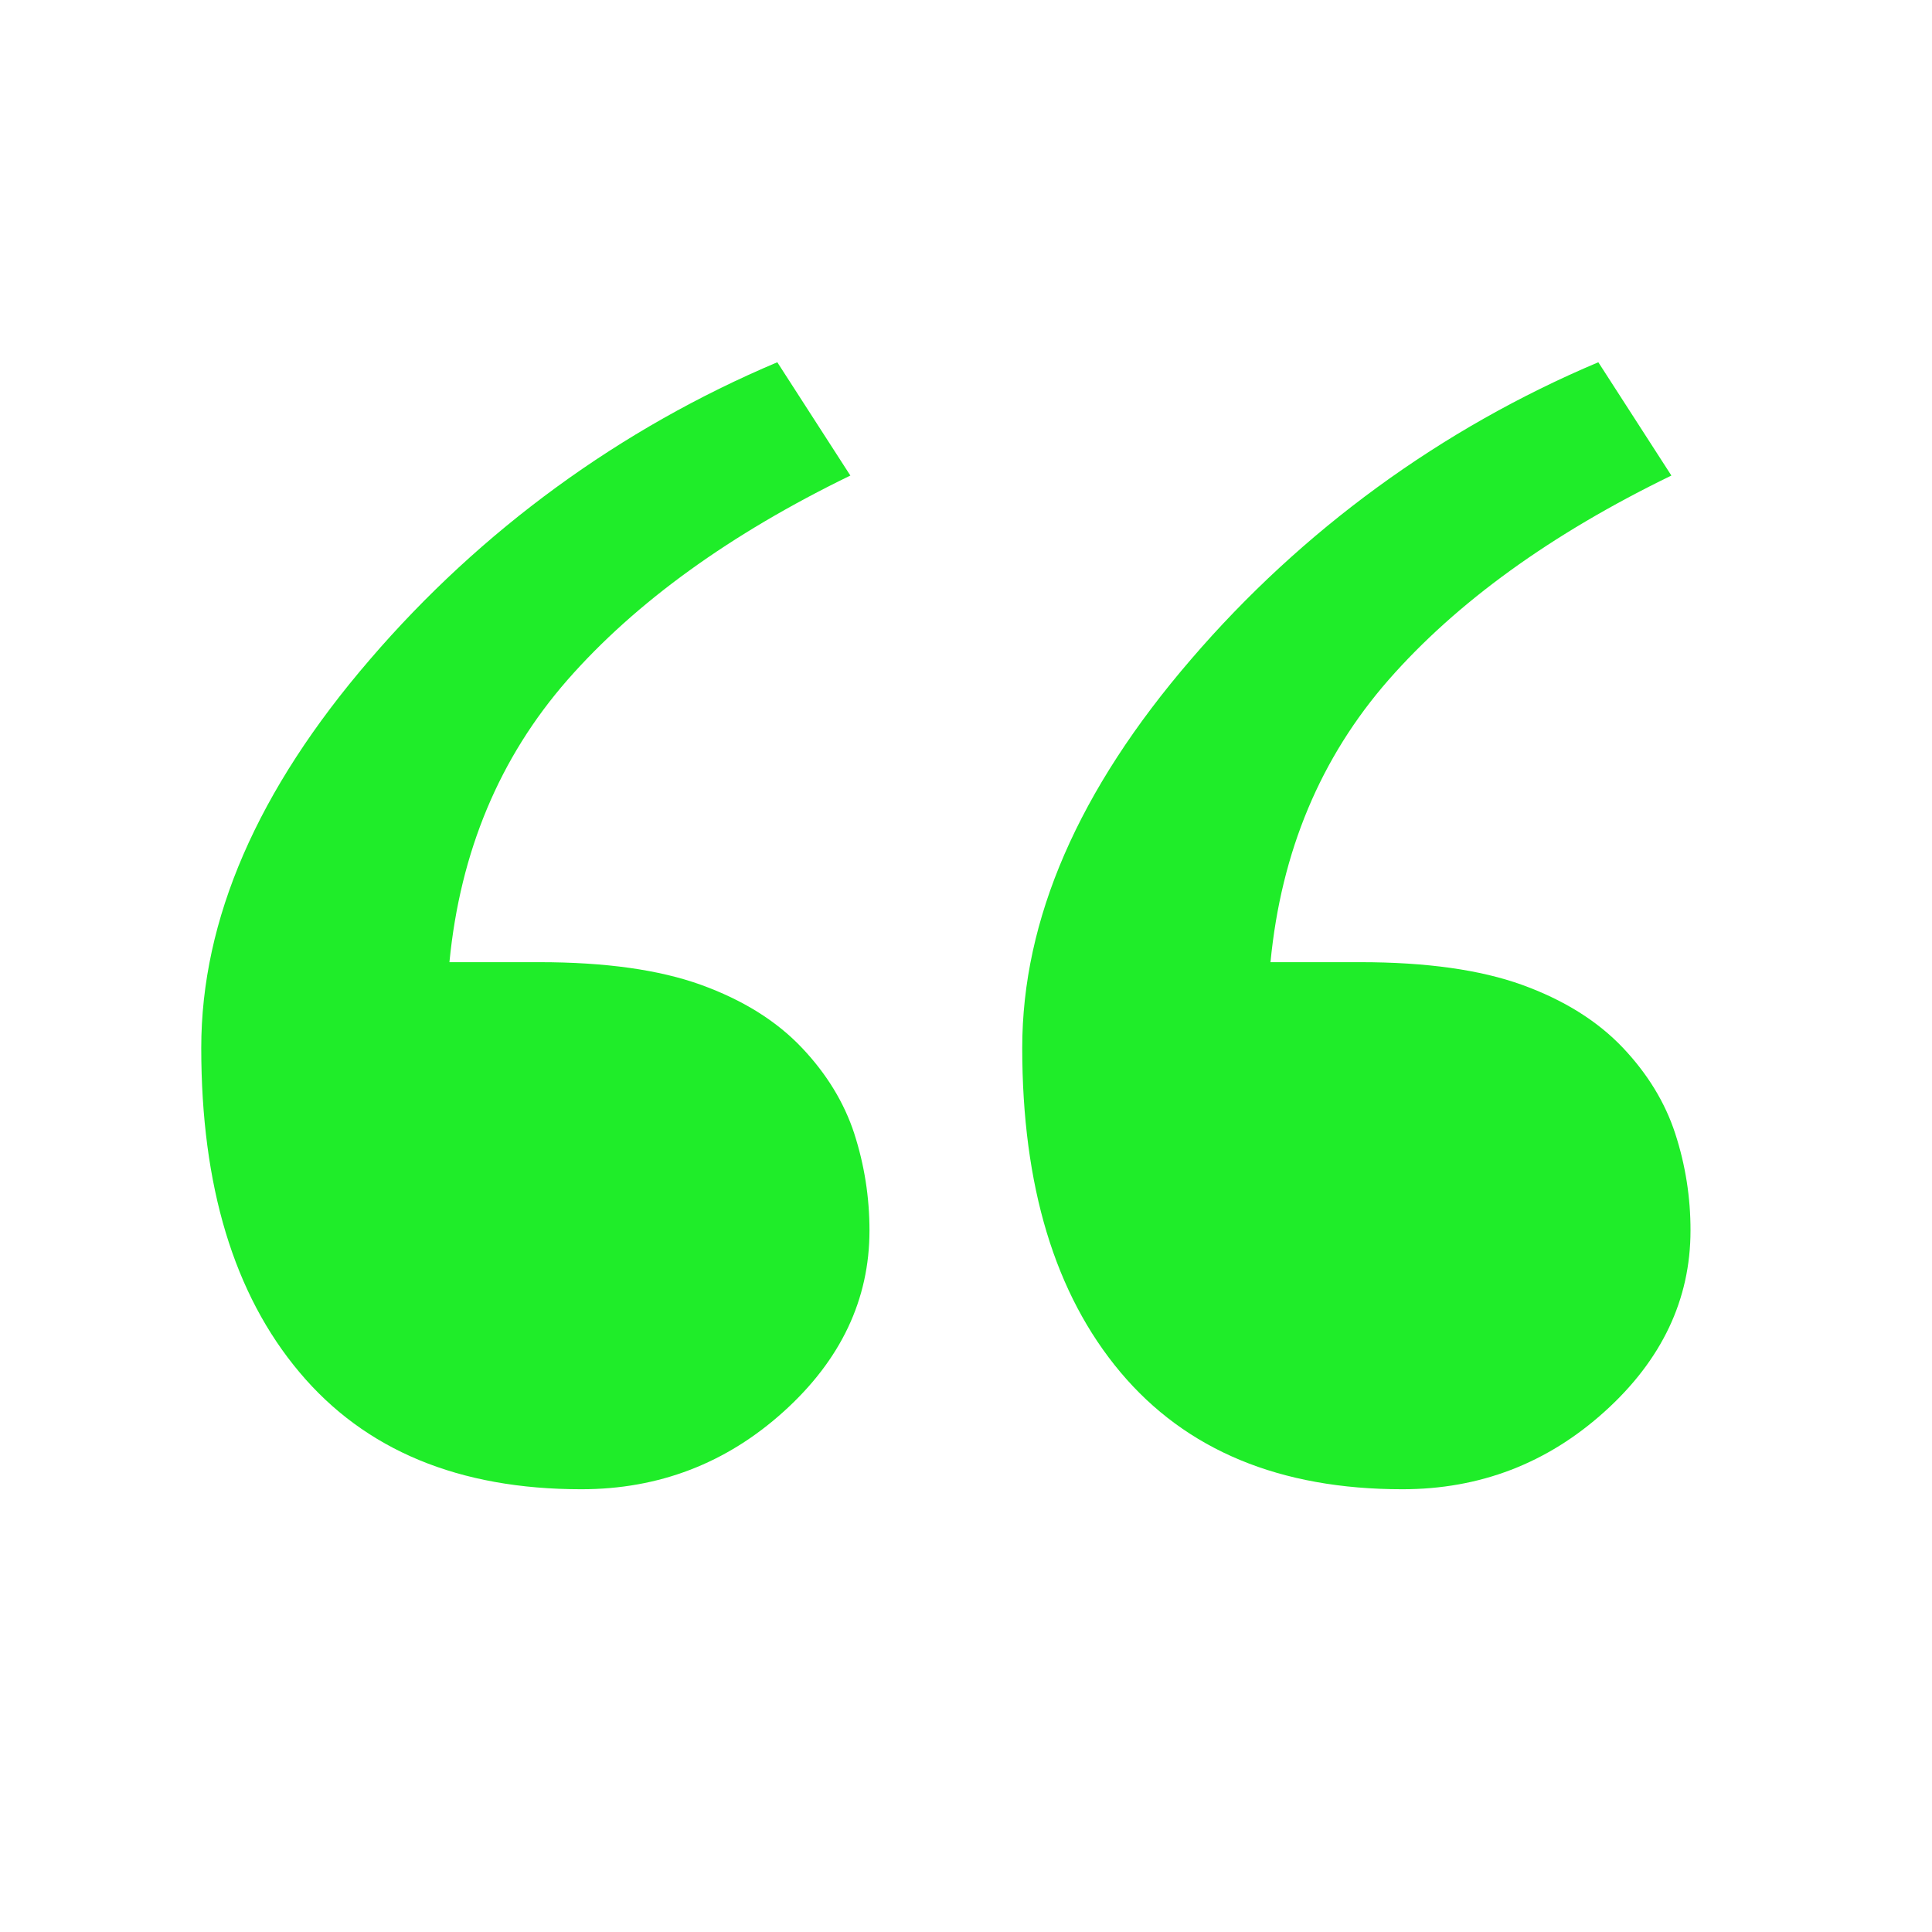
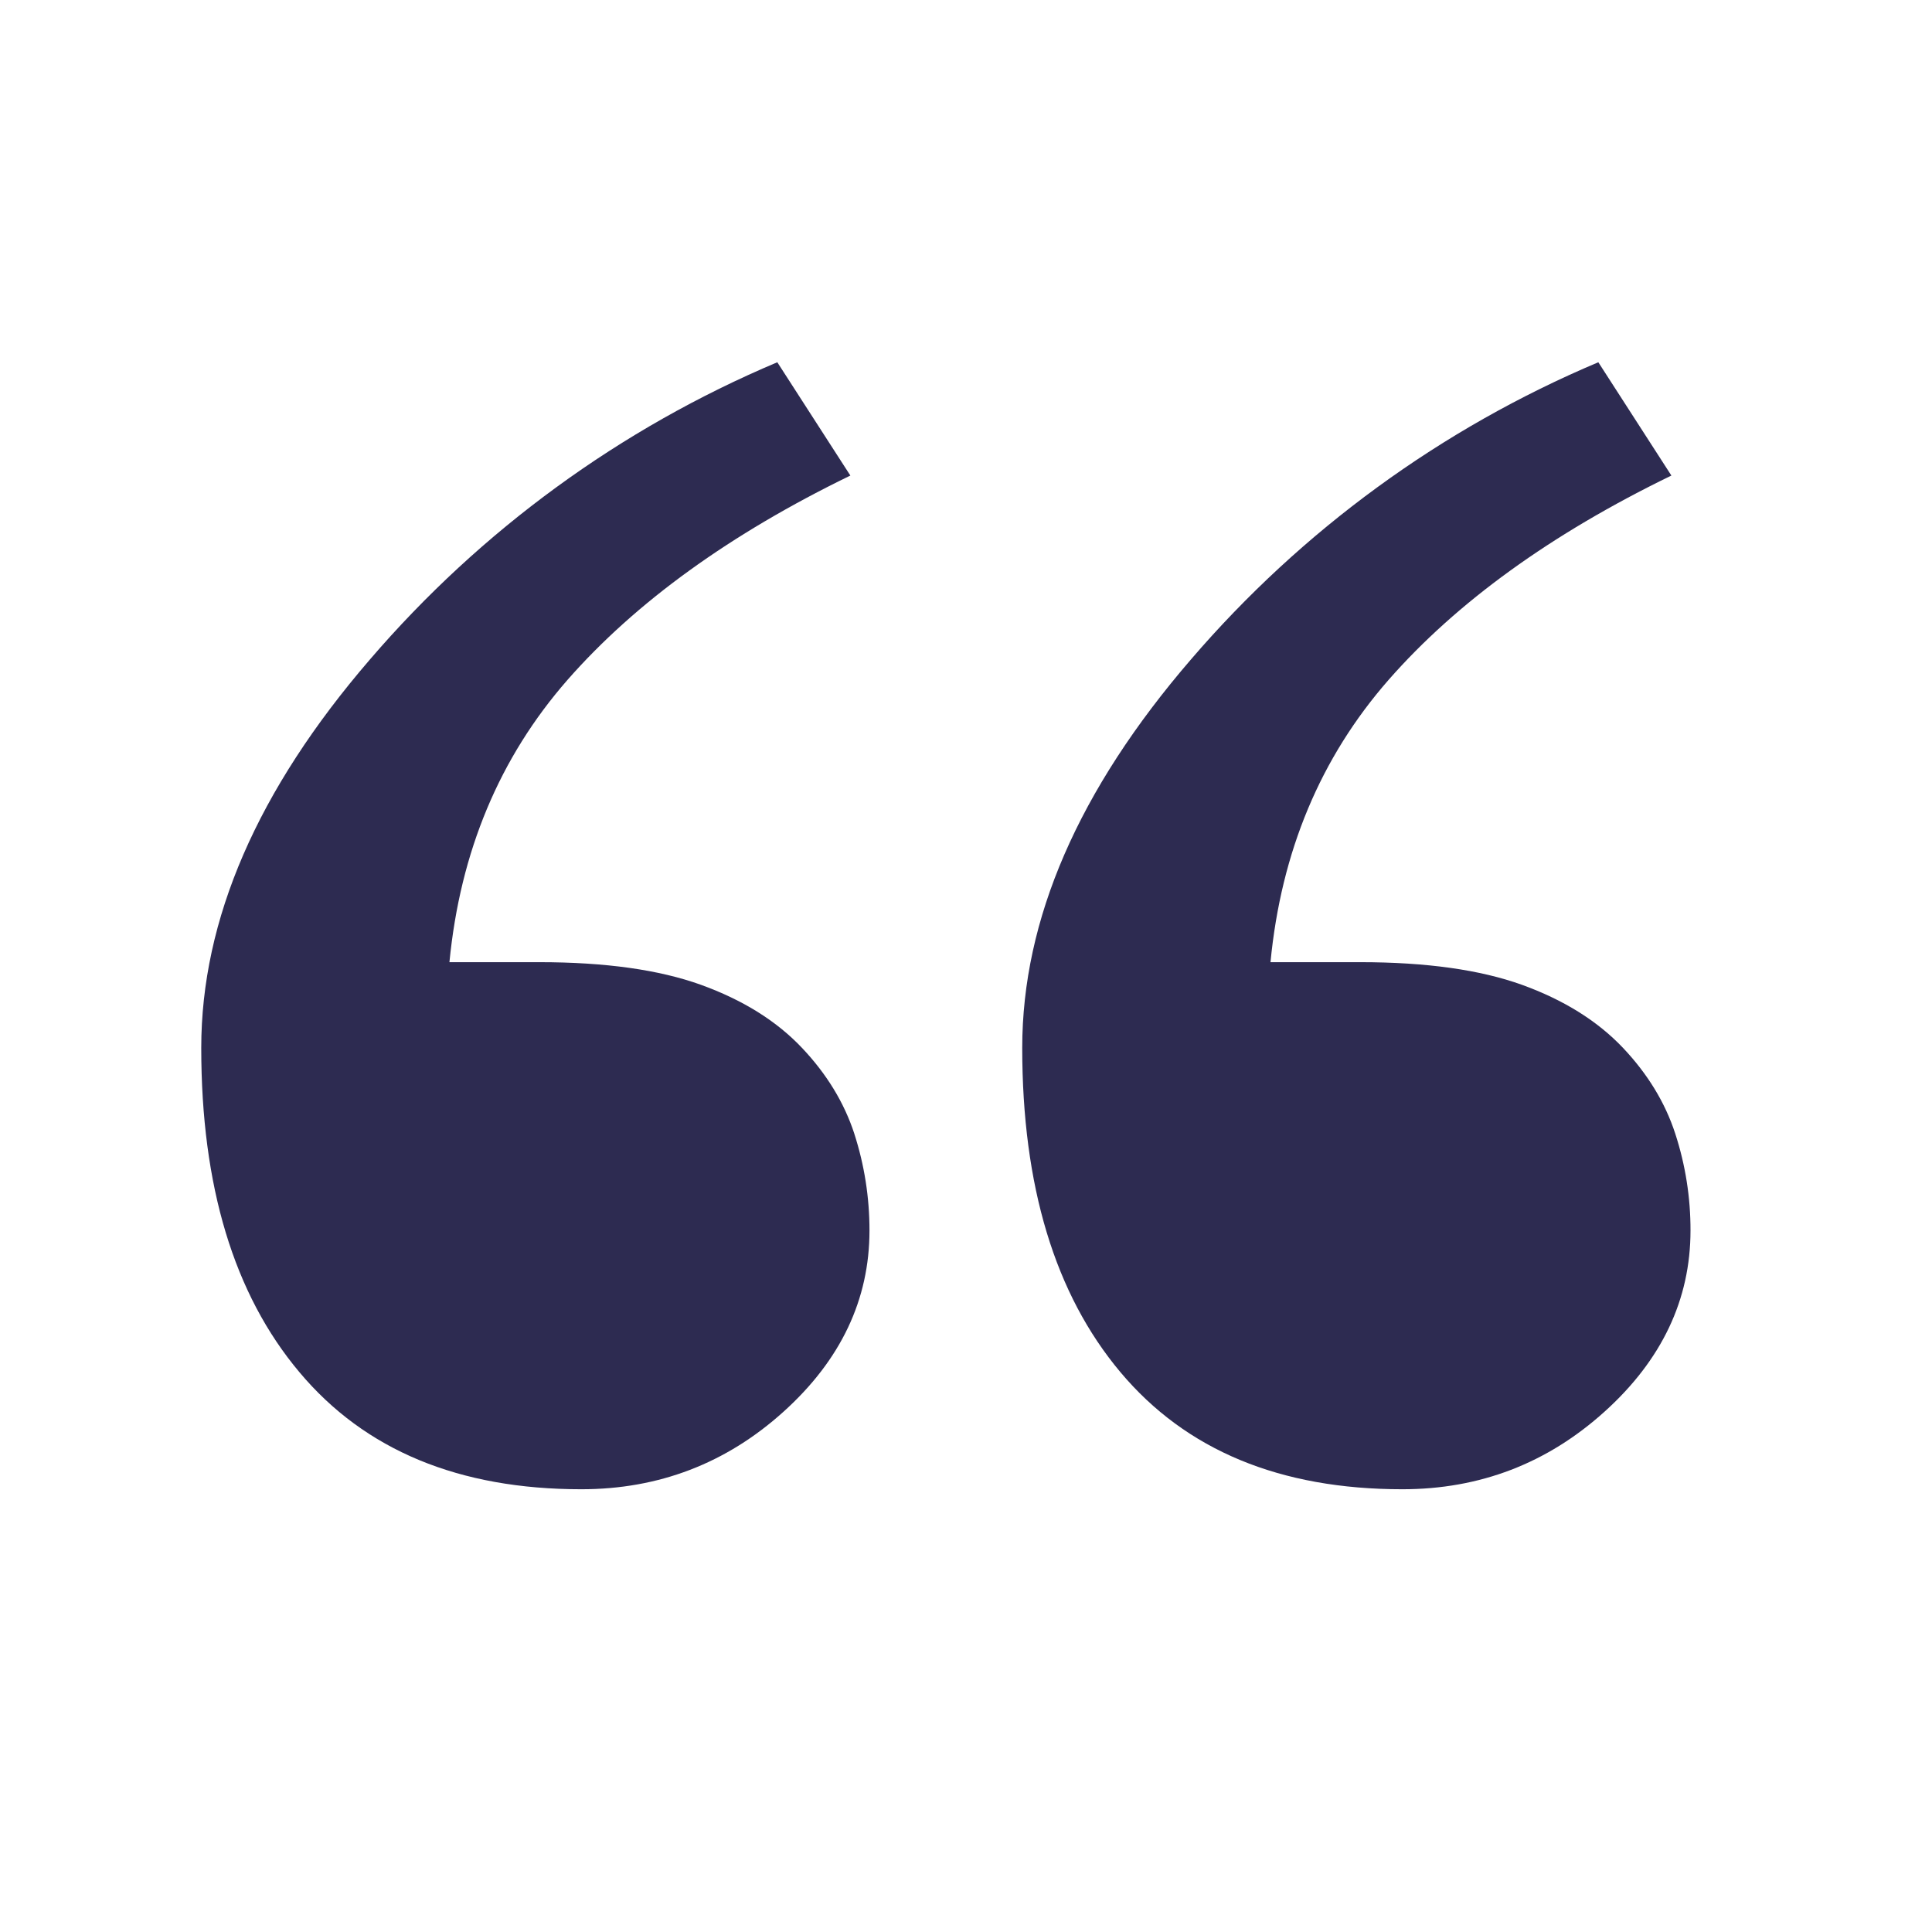
<svg xmlns="http://www.w3.org/2000/svg" viewBox="0 0 48 48">
-   <g fill="none" fill-rule="evenodd">
-     <path d="M41.621 28.165c-.252-.776-.689-1.487-1.297-2.13-.637-.672-1.474-1.192-2.512-1.568-1.039-.373-2.373-.562-4.017-.562h-2.23c.265-2.746 1.243-5.083 2.935-7.015 1.69-1.926 4.031-3.621 7.025-5.075L39.71 9a27.358 27.358 0 0 0-10.117 7.379c-2.8 3.247-4.196 6.464-4.196 9.655 0 3.428.81 6.117 2.44 8.058C29.467 36.033 31.803 37 34.84 37c1.927 0 3.601-.643 5.025-1.928C41.287 33.79 42 32.287 42 30.573a7.7 7.7 0 0 0-.379-2.408m-20.396 0c-.254-.776-.69-1.487-1.299-2.13-.635-.672-1.473-1.192-2.512-1.568-1.037-.373-2.37-.562-4.016-.562h-2.232c.267-2.746 1.244-5.083 2.935-7.015 1.69-1.926 4.034-3.621 7.026-5.075L19.312 9A27.358 27.358 0 0 0 9.195 16.38C6.395 19.627 5 22.844 5 26.035c0 3.428.807 6.117 2.44 8.058C9.067 36.033 11.403 37 14.442 37c1.926 0 3.602-.643 5.026-1.928 1.422-1.283 2.134-2.786 2.134-4.5 0-.827-.127-1.632-.378-2.408" fill="#1fed29" class="fill-000000" />
+   <g fill="" fill-rule="evenodd">
+     <path d="M41.621 28.165c-.252-.776-.689-1.487-1.297-2.13-.637-.672-1.474-1.192-2.512-1.568-1.039-.373-2.373-.562-4.017-.562h-2.23c.265-2.746 1.243-5.083 2.935-7.015 1.69-1.926 4.031-3.621 7.025-5.075L39.71 9a27.358 27.358 0 0 0-10.117 7.379c-2.8 3.247-4.196 6.464-4.196 9.655 0 3.428.81 6.117 2.44 8.058C29.467 36.033 31.803 37 34.84 37c1.927 0 3.601-.643 5.025-1.928C41.287 33.79 42 32.287 42 30.573a7.7 7.7 0 0 0-.379-2.408m-20.396 0c-.254-.776-.69-1.487-1.299-2.13-.635-.672-1.473-1.192-2.512-1.568-1.037-.373-2.37-.562-4.016-.562h-2.232c.267-2.746 1.244-5.083 2.935-7.015 1.69-1.926 4.034-3.621 7.026-5.075L19.312 9A27.358 27.358 0 0 0 9.195 16.38C6.395 19.627 5 22.844 5 26.035c0 3.428.807 6.117 2.44 8.058C9.067 36.033 11.403 37 14.442 37c1.926 0 3.602-.643 5.026-1.928 1.422-1.283 2.134-2.786 2.134-4.5 0-.827-.127-1.632-.378-2.408" fill="#2d2b51" class="fill-000000" />
  </g>
</svg>
